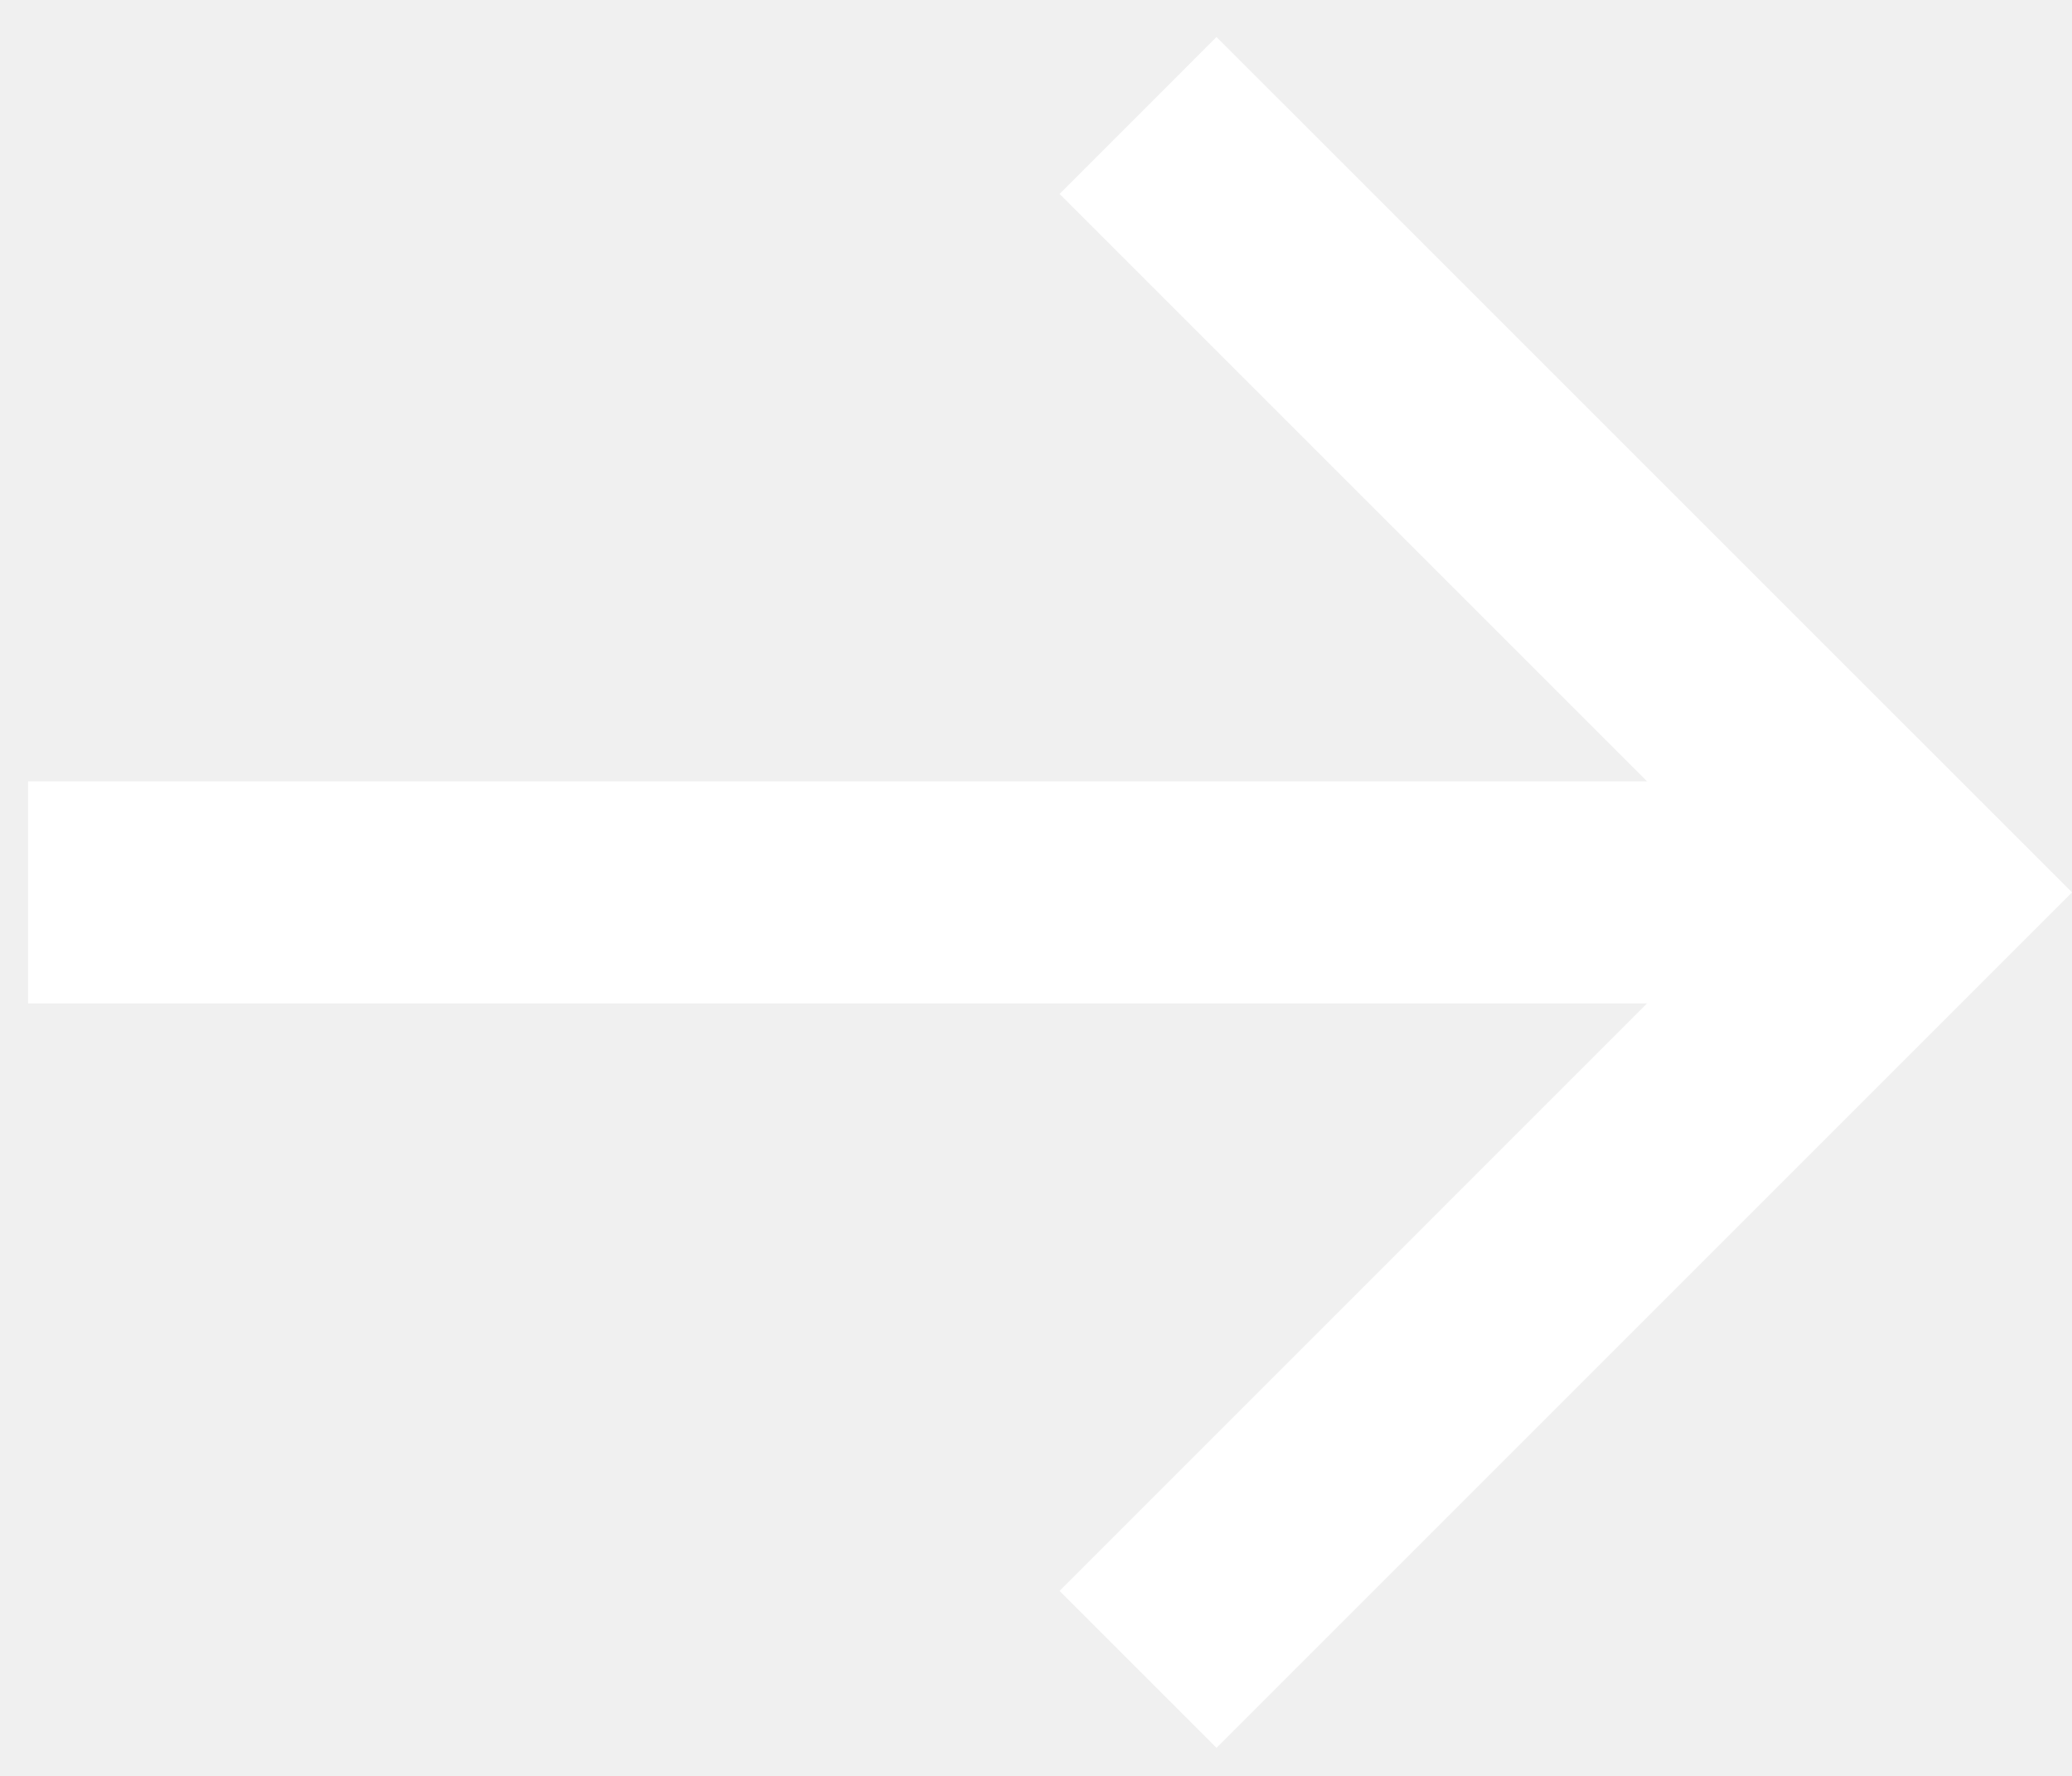
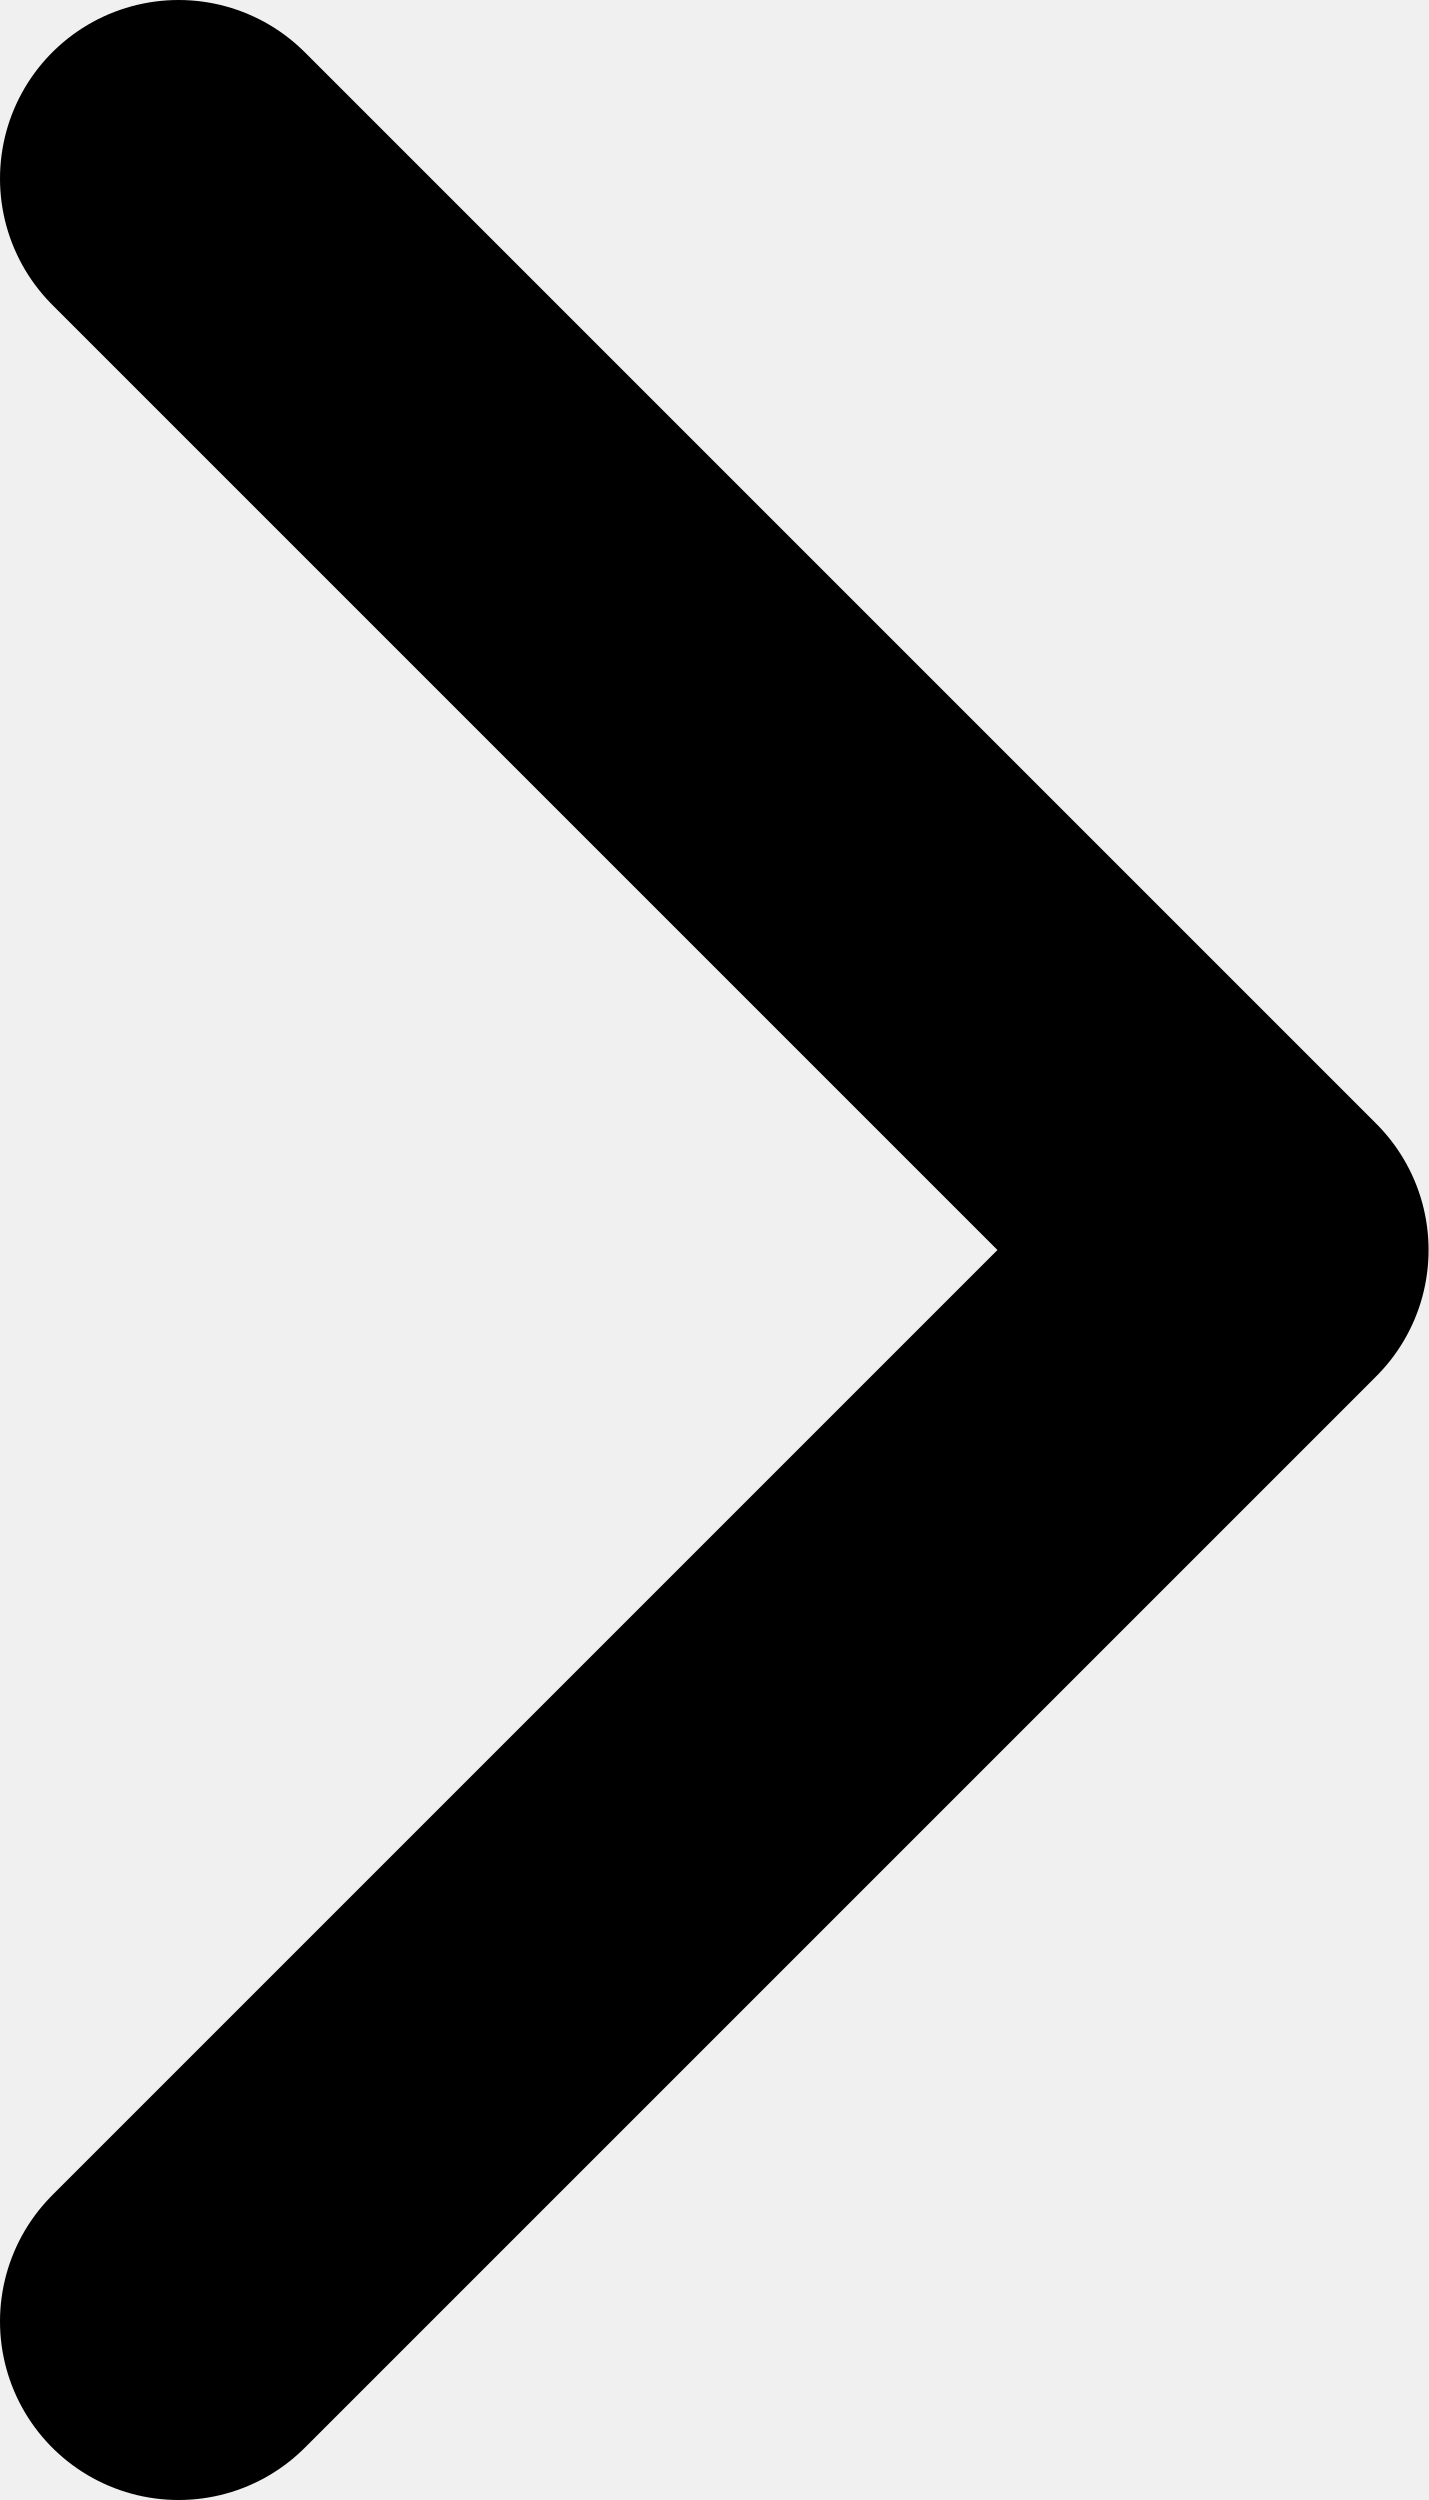
- <svg xmlns="http://www.w3.org/2000/svg" width="28" height="24" viewBox="0 0 28 24" fill="none">
-   <path d="M0.379 10.56H22.258L14.319 2.621L16.439 0.5L28 12.06L16.439 23.621L14.319 21.5L22.258 13.56H0.379V10.56Z" fill="white" />
+ <svg xmlns="http://www.w3.org/2000/svg" width="8" height="14" viewBox="0 0 8 14" fill="none">
+   <path d="M1 13L7 7L1 1" stroke="black" stroke-width="2" stroke-linecap="round" stroke-linejoin="round" />
</svg>
